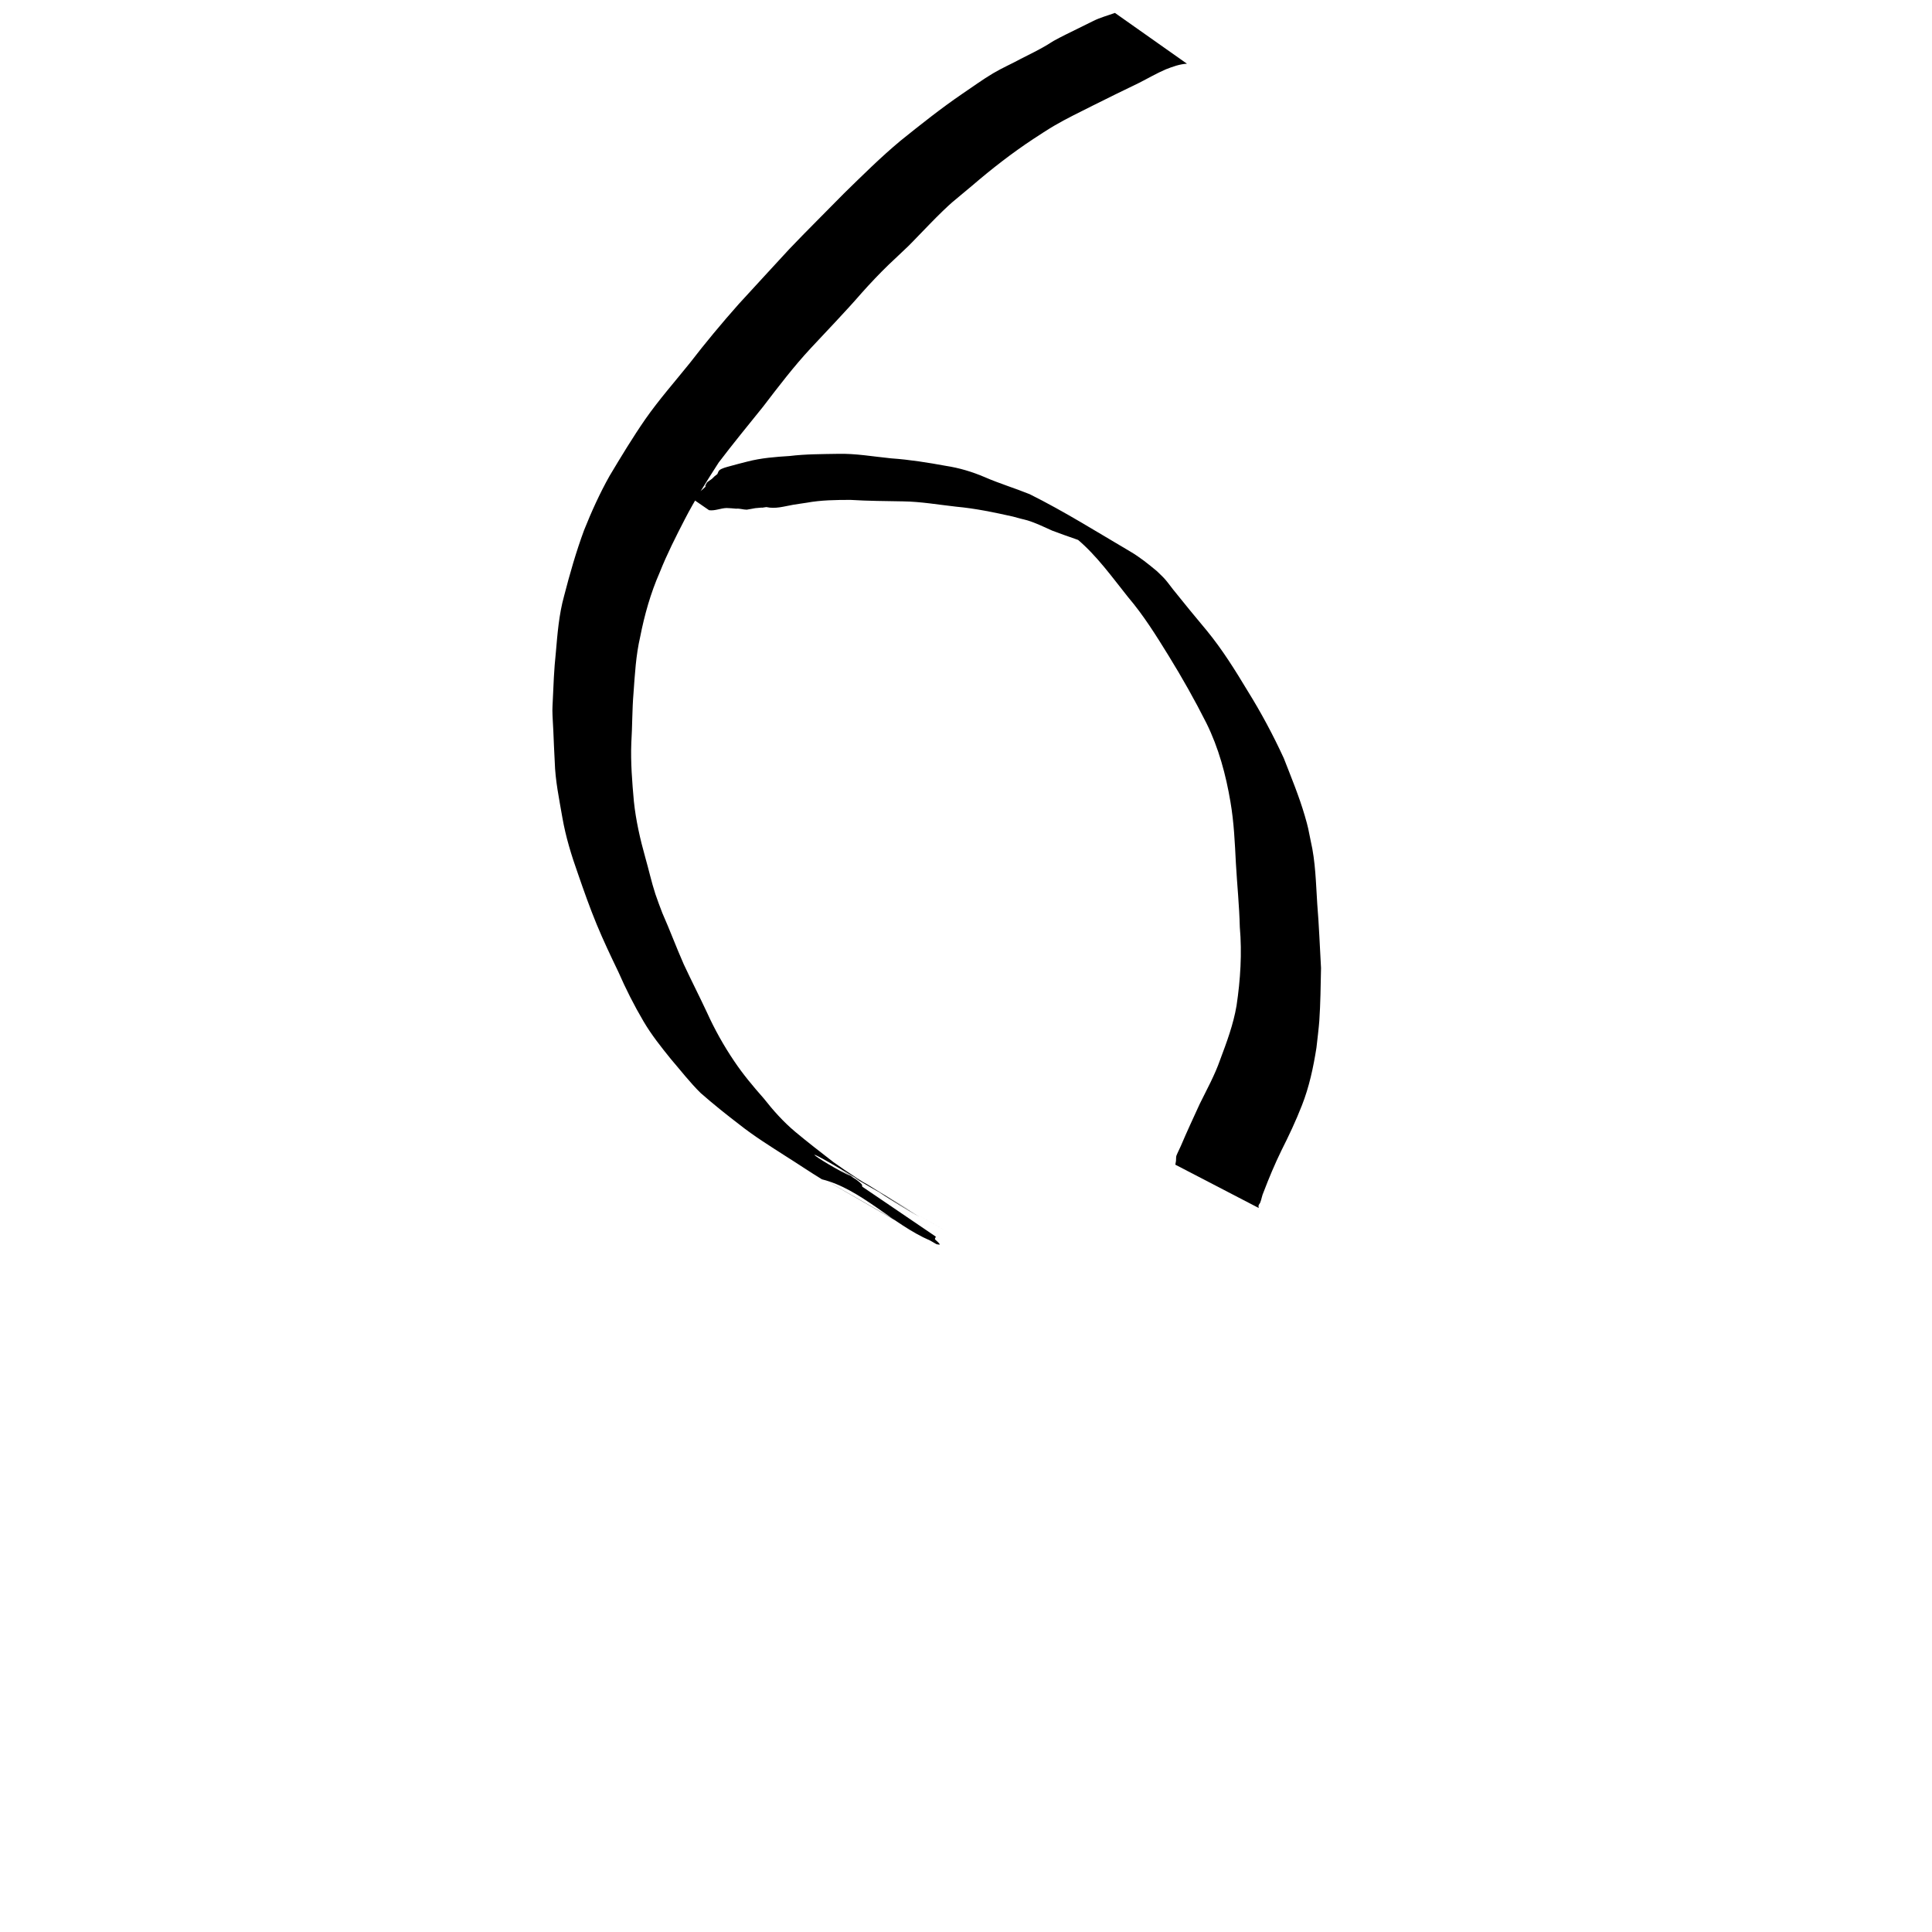
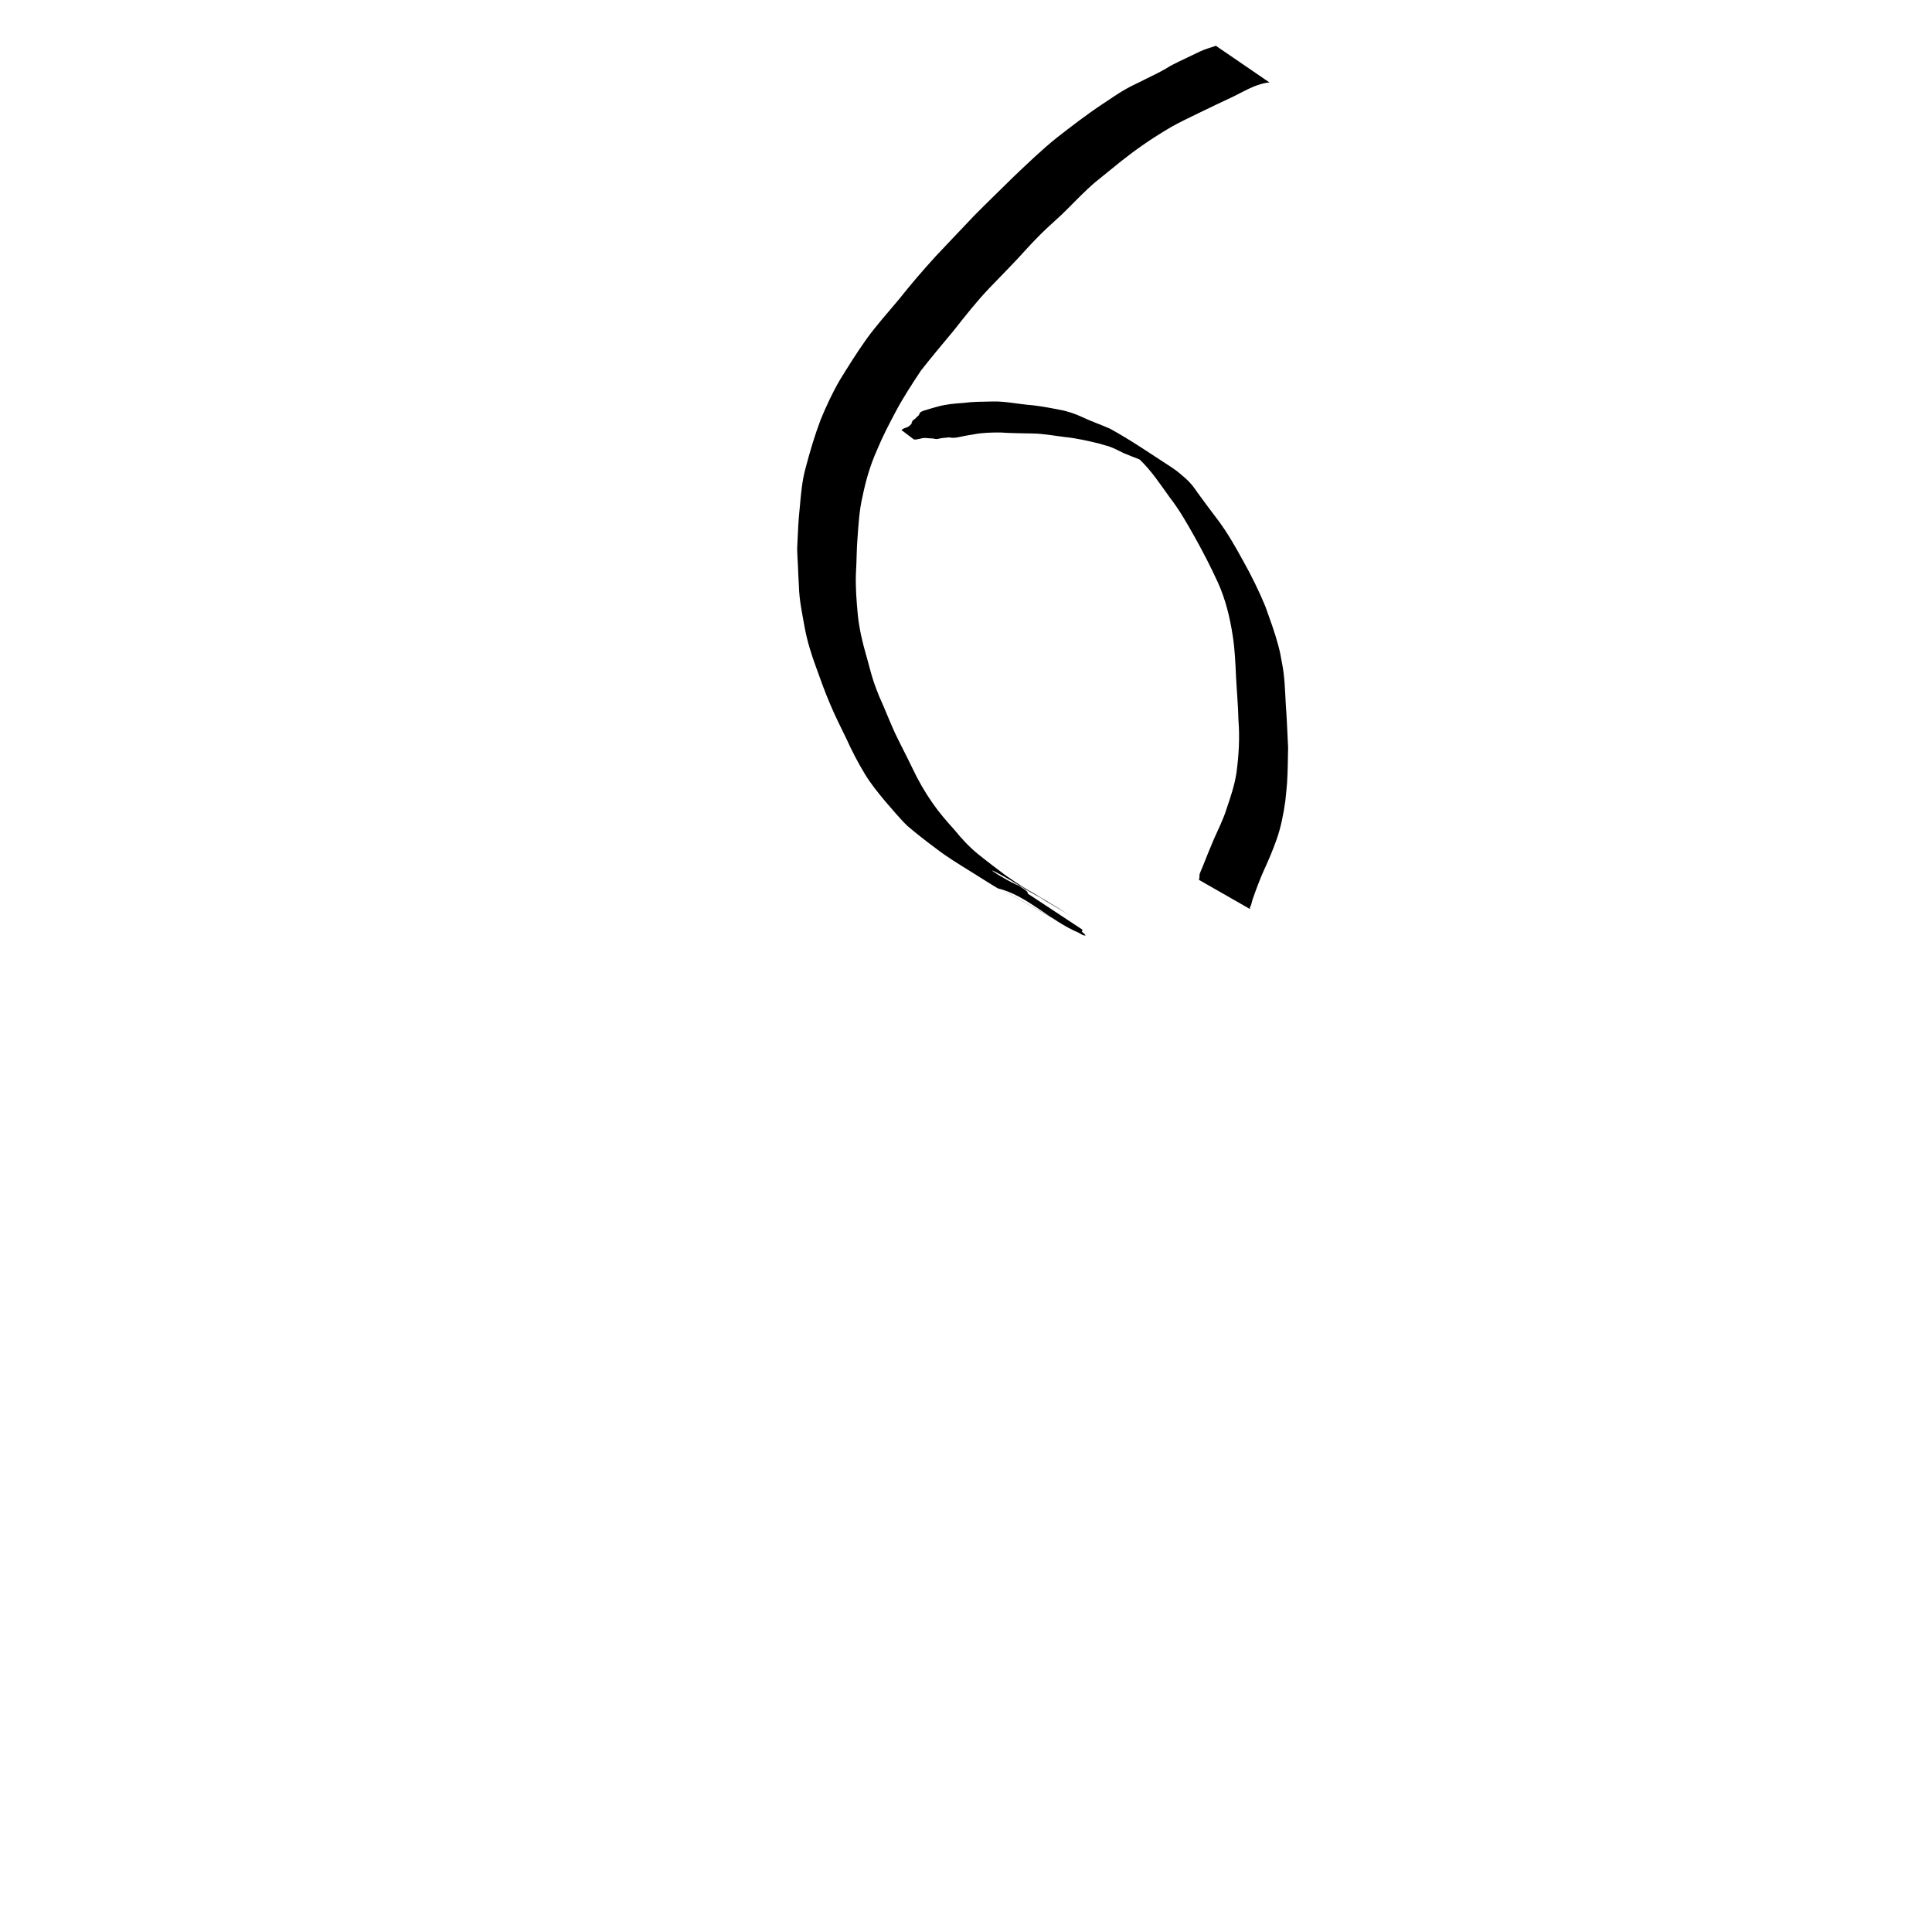
- <svg xmlns="http://www.w3.org/2000/svg" width="1000" height="1000" viewBox="60 0 164 264.583" version="1.1" id="svg1">
+ <svg xmlns="http://www.w3.org/2000/svg" width="1000" height="1000" viewBox="0 0 264.583 264.583" version="1.1" id="svg1">
  <defs id="defs1" />
-   <path style="fill:#000000;stroke-width:0.265" id="path7" d="m 162.398,1.769 c -0.996,0.364 -2.029,0.629 -2.979,1.109 -1.27,0.617 -2.532,1.253 -3.801,1.876 -0.411,0.21 -1.223,0.617 -1.614,0.844 -0.329,0.191 -0.641,0.41 -0.97,0.602 -1.143,0.671 -2.336,1.253 -3.517,1.852 -1.261,0.689 -2.589,1.26 -3.824,1.997 -1.433,0.856 -2.797,1.852 -4.181,2.785 -2.933,2.003 -5.71,4.211 -8.475,6.436 -2.713,2.258 -5.218,4.75 -7.742,7.213 -2.489,2.544 -5.029,5.04 -7.486,7.617 -2.329,2.506 -4.624,5.041 -6.946,7.553 -2.315,2.614 -4.555,5.299 -6.685,8.067 -2.05,2.547 -4.213,4.996 -6.088,7.677 -1.742,2.52 -3.329,5.144 -4.9,7.772 -1.345,2.39 -2.473,4.89 -3.492,7.434 -1.088,2.946 -1.954,5.97 -2.738,9.011 -0.705,2.541 -0.907,5.162 -1.133,7.775 -0.247,2.258 -0.327,4.528 -0.429,6.796 -0.013,0.369 -0.041,0.737 -0.04,1.106 0.003,0.763 0.095,2.034 0.127,2.786 0.06,1.415 0.115,2.829 0.194,4.243 0.07,2.58 0.608,5.106 1.043,7.64 0.46,2.639 1.242,5.19 2.14,7.707 0.799,2.318 1.614,4.628 2.548,6.895 0.914,2.214 1.942,4.378 2.981,6.535 1.015,2.323 2.154,4.581 3.44,6.766 1.077,1.84 2.411,3.512 3.748,5.167 1.347,1.566 2.606,3.202 4.078,4.654 1.715,1.504 3.495,2.932 5.307,4.317 2.001,1.589 4.176,2.938 6.322,4.318 1.67,1.048 3.3,2.159 4.984,3.186 5.352,1.32 9.659,6.169 14.857,8.402 0.089,0.036 0.349,0.157 0.266,0.109 -31.84,-18.314 -0.788,-0.396 0.524,0.35 0.106,0.06 0.24,0.048 0.36,0.074 0.454,0.113 -0.51,-0.691 -0.516,-0.703 -0.058,-0.118 0.075,-0.252 0.112,-0.378 0,0 -10.089,-6.854 -10.089,-6.854 v 0 c -0.023,-0.106 0.002,-0.237 -0.07,-0.318 -0.239,-0.271 -0.708,-0.631 -1.076,-0.854 -4.279,-2.638 -1.588,-0.94 12.213,7.017 0.06,0.035 -0.12,-0.072 -0.18,-0.107 -12.821,-7.356 -8.34,-5.247 -12.997,-7.432 -4.577,-2.267 -10.373,-6.753 9.947,5.838 -1.835,-1.06 -3.652,-2.149 -5.428,-3.308 -2.146,-1.362 -4.301,-2.72 -6.364,-4.204 -1.767,-1.369 -3.534,-2.735 -5.25,-4.168 -1.6,-1.348 -2.982,-2.896 -4.274,-4.54 -1.432,-1.623 -2.831,-3.287 -4.038,-5.088 -1.446,-2.133 -2.7,-4.383 -3.763,-6.732 -1.028,-2.199 -2.135,-4.358 -3.159,-6.559 -1.022,-2.313 -1.899,-4.683 -2.924,-6.996 -0.3,-0.793 -0.695,-1.81 -0.96,-2.618 -0.539,-1.645 -0.904,-3.342 -1.381,-5.004 -0.708,-2.52 -1.29,-5.079 -1.563,-7.687 -0.238,-2.659 -0.455,-5.324 -0.352,-7.997 0.145,-2.274 0.109,-4.557 0.301,-6.829 0.188,-2.579 0.326,-5.169 0.913,-7.698 0.595,-3.032 1.432,-5.997 2.676,-8.833 0.994,-2.501 2.209,-4.896 3.442,-7.287 1.38,-2.677 3.011,-5.228 4.635,-7.761 1.97,-2.595 4.038,-5.11 6.08,-7.648 2.098,-2.743 4.19,-5.492 6.545,-8.025 2.329,-2.508 4.715,-4.962 6.958,-7.549 1.193,-1.341 2.418,-2.631 3.707,-3.881 0.877,-0.85 1.789,-1.663 2.663,-2.517 0.385,-0.376 0.753,-0.769 1.129,-1.154 1.192,-1.219 2.359,-2.469 3.588,-3.65 1.275,-1.225 1.375,-1.269 2.74,-2.408 0.437,-0.365 0.874,-0.729 1.31,-1.093 2.658,-2.283 5.421,-4.437 8.347,-6.369 0.883,-0.574 1.962,-1.29 2.875,-1.825 1.698,-0.995 3.477,-1.843 5.231,-2.732 2.107,-1.064 4.233,-2.089 6.356,-3.12 1.24,-0.624 2.438,-1.332 3.716,-1.878 0.928,-0.361 1.878,-0.71 2.882,-0.766 z" />
-   <path style="fill:#000000;stroke-width:0.265" id="path8" d="m 106.813,69.871 c 0.827,0.112 1.59,-0.283 2.407,-0.298 0.274,-0.005 1.025,0.066 1.309,0.091 0.487,-0.052 0.958,0.135 1.44,0.135 0.115,-3.1e-5 1.036,-0.192 1.166,-0.206 2.462,-0.263 -0.925,0.209 1.524,-0.15 1.255,0.287 2.451,-0.105 3.676,-0.316 0.613,-0.106 1.231,-0.182 1.846,-0.28 1.978,-0.364 3.993,-0.384 5.997,-0.388 2.391,0.149 4.787,0.159 7.181,0.202 2.453,0.031 4.879,0.461 7.314,0.729 2.615,0.242 5.182,0.776 7.741,1.349 0.351,0.095 0.701,0.193 1.052,0.286 0.322,0.085 0.651,0.148 0.969,0.246 1.166,0.36 2.269,0.906 3.38,1.401 2.063,0.802 4.198,1.403 6.195,2.363 3.525,2.008 9.639,5.41 -6.431,-3.713 -0.418,-0.237 0.82,0.501 1.223,0.763 1.271,0.827 1.215,0.821 2.42,1.744 2.714,2.286 4.781,5.206 6.984,7.96 2.121,2.491 3.845,5.263 5.558,8.039 1.844,2.992 3.571,6.052 5.153,9.19 1.687,3.405 2.67,7.071 3.3,10.8 0.479,2.78 0.601,5.593 0.744,8.404 0.165,2.916 0.468,5.819 0.536,8.741 0.316,3.596 0.085,7.206 -0.448,10.768 -0.434,2.565 -1.344,4.996 -2.252,7.419 -0.734,2.102 -1.815,4.048 -2.793,6.04 -0.874,1.911 -1.763,3.813 -2.582,5.748 -0.034,0.071 -0.584,1.227 -0.618,1.364 -0.054,0.218 -0.02,0.45 -0.046,0.673 -0.02,0.177 -0.06,0.351 -0.091,0.526 0,0 11.425,5.932 11.425,5.932 v 0 c -0.008,-0.112 -0.054,-0.229 -0.025,-0.337 0.042,-0.152 0.17,-0.268 0.23,-0.414 0.185,-0.459 0.237,-0.966 0.452,-1.416 0.737,-1.936 1.537,-3.844 2.445,-5.707 1.019,-2.017 1.983,-4.067 2.806,-6.173 1.002,-2.539 1.567,-5.206 1.992,-7.898 0.097,-0.843 0.334,-2.832 0.391,-3.663 0.166,-2.41 0.185,-4.837 0.237,-7.251 -0.169,-2.918 -0.271,-5.841 -0.515,-8.754 -0.189,-2.894 -0.236,-5.815 -0.896,-8.653 -0.331,-1.634 -0.331,-1.801 -0.811,-3.443 -0.785,-2.688 -1.862,-5.282 -2.877,-7.888 -1.46,-3.174 -3.114,-6.262 -4.959,-9.23 -1.707,-2.835 -3.466,-5.66 -5.568,-8.223 -1.564,-1.86 -3.1,-3.744 -4.621,-5.639 -0.377,-0.47 -0.72,-0.968 -1.119,-1.419 -0.348,-0.394 -0.744,-0.743 -1.117,-1.114 -1.161,-0.969 -2.329,-1.908 -3.637,-2.677 -4.516,-2.652 -9.054,-5.506 -13.782,-7.858 -2.044,-0.828 -4.16,-1.461 -6.182,-2.345 -1.701,-0.724 -3.451,-1.251 -5.283,-1.531 -2.482,-0.454 -4.977,-0.854 -7.496,-1.029 -2.448,-0.241 -4.891,-0.688 -7.357,-0.618 -2.186,0.039 -4.379,0.03 -6.553,0.295 -1.939,0.121 -3.881,0.27 -5.77,0.759 -0.827,0.209 -1.654,0.42 -2.475,0.652 -0.349,0.099 -1.09,0.271 -1.385,0.551 -0.141,0.134 -0.18,0.344 -0.269,0.516 -0.136,0.108 -0.272,0.215 -0.408,0.323 -0.118,0.115 -0.228,0.24 -0.355,0.346 -0.054,0.045 -0.625,0.416 -0.67,0.496 -0.745,1.299 0.603,-0.394 -0.238,0.607 -0.184,0.156 -0.343,0.345 -0.543,0.479 -0.523,0.352 -1.217,0.345 -1.693,0.785 z" />
+   <path style="fill:#000000;stroke-width:0.194" id="path7" d="m 166.511,6.271 c -0.741,0.263 -1.51,0.454 -2.218,0.801 -0.945,0.446 -1.885,0.905 -2.829,1.355 -0.306,0.151 -0.911,0.446 -1.201,0.61 -0.245,0.138 -0.477,0.296 -0.722,0.435 -0.85,0.485 -1.739,0.905 -2.618,1.338 -0.939,0.497 -1.927,0.91 -2.846,1.443 -1.067,0.618 -2.082,1.338 -3.112,2.012 -2.183,1.447 -4.25,3.042 -6.308,4.649 -2.019,1.631 -3.884,3.431 -5.762,5.21 -1.853,1.837 -3.743,3.64 -5.571,5.502 -1.733,1.81 -3.442,3.641 -5.17,5.456 -1.723,1.888 -3.39,3.828 -4.976,5.827 -1.526,1.84 -3.135,3.609 -4.531,5.545 -1.297,1.82 -2.478,3.716 -3.647,5.614 -1.001,1.727 -1.841,3.532 -2.599,5.37 -0.81,2.128 -1.455,4.313 -2.038,6.509 -0.525,1.835 -0.675,3.728 -0.843,5.617 -0.184,1.631 -0.243,3.271 -0.319,4.909 -0.01,0.266 -0.031,0.532 -0.03,0.799 0.002,0.551 0.071,1.469 0.095,2.012 0.044,1.022 0.085,2.043 0.145,3.065 0.052,1.864 0.452,3.688 0.776,5.518 0.343,1.906 0.924,3.749 1.593,5.567 0.595,1.675 1.201,3.343 1.897,4.981 0.68,1.599 1.445,3.162 2.219,4.721 0.756,1.678 1.603,3.309 2.561,4.887 0.801,1.329 1.794,2.537 2.789,3.733 1.003,1.131 1.939,2.313 3.035,3.362 1.277,1.087 2.601,2.118 3.95,3.118 1.489,1.148 3.108,2.122 4.706,3.119 1.243,0.757 2.457,1.56 3.709,2.302 3.983,0.954 7.189,4.456 11.058,6.069 0.066,0.026 0.26,0.113 0.198,0.079 -23.699,-13.229 -0.586,-0.286 0.39,0.253 0.079,0.044 0.179,0.035 0.268,0.053 0.338,0.081 -0.379,-0.499 -0.384,-0.508 -0.043,-0.085 0.056,-0.182 0.083,-0.273 0,0 -7.509,-4.951 -7.509,-4.951 v 0 c -0.017,-0.077 0.001,-0.171 -0.052,-0.23 -0.178,-0.196 -0.527,-0.456 -0.801,-0.617 -3.185,-1.906 -1.182,-0.679 9.09,5.068 0.045,0.025 -0.089,-0.052 -0.134,-0.077 -9.542,-5.314 -6.207,-3.79 -9.673,-5.369 -3.407,-1.638 -7.721,-4.878 7.404,4.217 -1.366,-0.766 -2.718,-1.552 -4.04,-2.389 -1.597,-0.984 -3.201,-1.964 -4.737,-3.037 -1.315,-0.989 -2.63,-1.976 -3.908,-3.011 -1.191,-0.974 -2.219,-2.092 -3.181,-3.279 -1.066,-1.173 -2.107,-2.375 -3.005,-3.675 -1.076,-1.541 -2.01,-3.166 -2.801,-4.863 -0.765,-1.589 -1.589,-3.148 -2.351,-4.738 -0.761,-1.671 -1.414,-3.383 -2.176,-5.053 -0.223,-0.573 -0.517,-1.307 -0.714,-1.891 -0.401,-1.188 -0.673,-2.414 -1.028,-3.615 -0.527,-1.82 -0.96,-3.669 -1.163,-5.553 -0.177,-1.921 -0.338,-3.846 -0.262,-5.777 0.108,-1.642 0.082,-3.291 0.224,-4.933 0.14,-1.863 0.243,-3.734 0.679,-5.561 0.443,-2.19 1.066,-4.332 1.992,-6.381 0.74,-1.807 1.644,-3.537 2.562,-5.264 1.027,-1.934 2.241,-3.777 3.45,-5.606 1.466,-1.875 3.005,-3.691 4.525,-5.525 1.562,-1.982 3.119,-3.967 4.872,-5.797 1.734,-1.811 3.509,-3.584 5.178,-5.453 0.888,-0.969 1.8,-1.901 2.759,-2.803 0.653,-0.614 1.332,-1.202 1.982,-1.818 0.287,-0.272 0.56,-0.556 0.841,-0.833 0.888,-0.88 1.755,-1.783 2.671,-2.637 0.949,-0.885 1.024,-0.917 2.04,-1.74 0.325,-0.263 0.65,-0.526 0.975,-0.79 1.978,-1.649 4.034,-3.205 6.212,-4.6 0.657,-0.415 1.461,-0.932 2.139,-1.318 1.264,-0.719 2.588,-1.331 3.893,-1.973 1.568,-0.768 3.151,-1.509 4.731,-2.254 0.923,-0.451 1.815,-0.962 2.766,-1.356 0.691,-0.261 1.398,-0.513 2.145,-0.553 z" />
+   <path style="fill:#000000;stroke-width:0.17" id="path8" d="m 125.15,60.178 c 0.506,0.075 0.972,-0.191 1.472,-0.2 0.167,-0.004 0.627,0.044 0.801,0.061 0.298,-0.035 0.586,0.091 0.881,0.091 0.071,-2e-5 0.634,-0.129 0.713,-0.139 1.506,-0.177 -0.566,0.141 0.932,-0.101 0.768,0.193 1.499,-0.071 2.248,-0.213 0.375,-0.071 0.753,-0.122 1.129,-0.188 1.21,-0.245 2.442,-0.258 3.668,-0.261 1.462,0.1 2.927,0.107 4.392,0.136 1.5,0.021 2.984,0.31 4.473,0.491 1.599,0.163 3.169,0.522 4.734,0.908 0.215,0.064 0.429,0.13 0.644,0.192 0.197,0.057 0.398,0.099 0.593,0.165 0.713,0.242 1.387,0.61 2.067,0.943 1.262,0.54 2.567,0.944 3.788,1.59 2.156,1.352 5.895,3.641 -3.933,-2.499 -0.256,-0.16 0.502,0.337 0.748,0.514 0.777,0.556 0.743,0.552 1.48,1.174 1.66,1.538 2.924,3.504 4.271,5.357 1.297,1.676 2.352,3.542 3.399,5.411 1.128,2.014 2.184,4.073 3.151,6.185 1.032,2.291 1.633,4.759 2.018,7.269 0.293,1.871 0.368,3.764 0.455,5.656 0.101,1.963 0.286,3.916 0.328,5.883 0.193,2.42 0.052,4.85 -0.274,7.247 -0.265,1.726 -0.822,3.362 -1.377,4.993 -0.449,1.415 -1.11,2.724 -1.708,4.065 -0.535,1.286 -1.078,2.566 -1.579,3.869 -0.021,0.048 -0.357,0.826 -0.378,0.918 -0.033,0.147 -0.012,0.303 -0.028,0.453 -0.012,0.119 -0.037,0.236 -0.056,0.354 0,0 6.987,3.992 6.987,3.992 v 0 c -0.005,-0.076 -0.033,-0.154 -0.015,-0.227 0.025,-0.103 0.104,-0.18 0.14,-0.279 0.113,-0.309 0.145,-0.65 0.276,-0.953 0.451,-1.303 0.94,-2.587 1.495,-3.841 0.623,-1.358 1.213,-2.737 1.716,-4.154 0.613,-1.709 0.958,-3.504 1.218,-5.316 0.059,-0.567 0.204,-1.906 0.239,-2.466 0.102,-1.622 0.113,-3.256 0.145,-4.88 -0.103,-1.964 -0.166,-3.931 -0.315,-5.892 -0.116,-1.947 -0.145,-3.914 -0.548,-5.824 -0.203,-1.1 -0.202,-1.212 -0.496,-2.318 -0.48,-1.809 -1.139,-3.555 -1.759,-5.308 -0.893,-2.136 -1.904,-4.214 -3.033,-6.212 -1.044,-1.908 -2.12,-3.809 -3.405,-5.534 -0.956,-1.252 -1.896,-2.52 -2.826,-3.795 -0.231,-0.316 -0.44,-0.651 -0.684,-0.955 -0.213,-0.265 -0.455,-0.5 -0.683,-0.75 -0.71,-0.652 -1.425,-1.284 -2.225,-1.801 -2.762,-1.785 -5.537,-3.706 -8.429,-5.288 -1.25,-0.557 -2.544,-0.983 -3.781,-1.578 -1.04,-0.487 -2.111,-0.842 -3.231,-1.031 -1.518,-0.306 -3.044,-0.575 -4.584,-0.692 -1.497,-0.162 -2.991,-0.463 -4.499,-0.416 -1.337,0.026 -2.678,0.021 -4.007,0.199 -1.186,0.081 -2.374,0.182 -3.529,0.511 -0.506,0.141 -1.012,0.282 -1.514,0.439 -0.214,0.067 -0.667,0.182 -0.847,0.37 -0.086,0.09 -0.11,0.232 -0.165,0.347 -0.083,0.072 -0.166,0.145 -0.249,0.217 -0.072,0.078 -0.139,0.162 -0.217,0.233 -0.033,0.03 -0.382,0.28 -0.41,0.334 -0.456,0.874 0.369,-0.265 -0.146,0.409 -0.113,0.105 -0.21,0.232 -0.332,0.323 -0.32,0.237 -0.744,0.233 -1.036,0.528 z" />
</svg>
